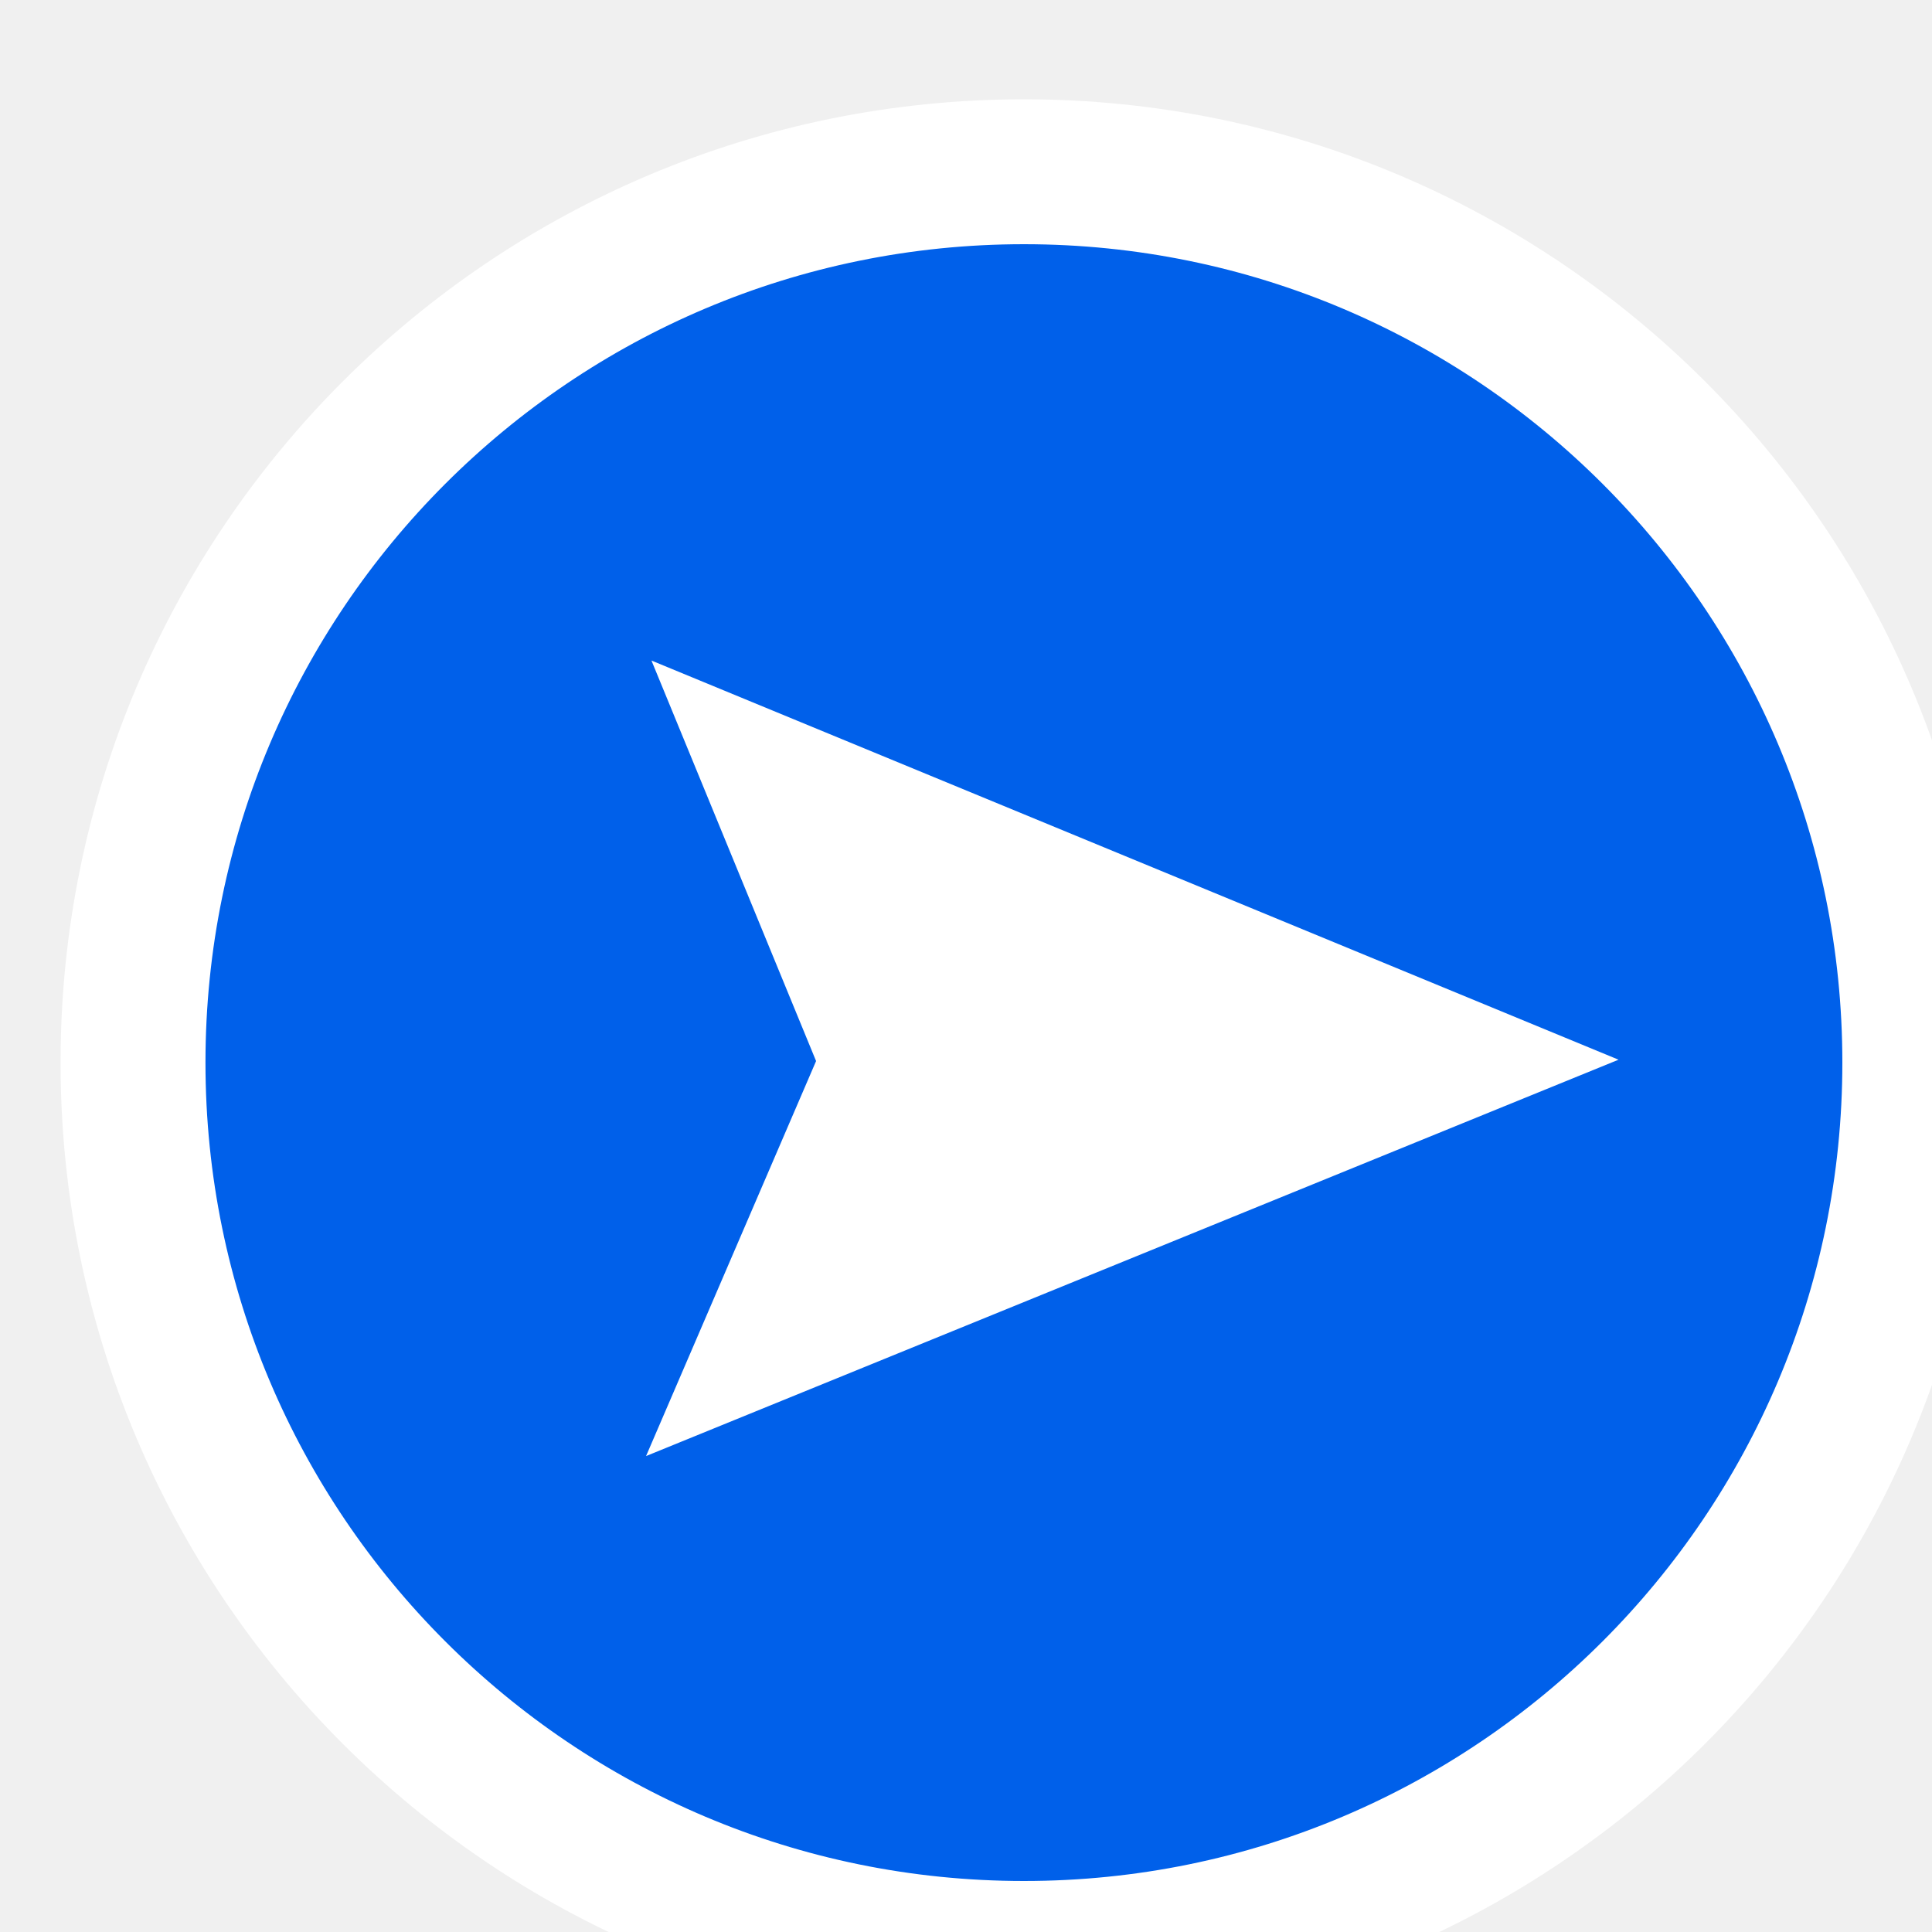
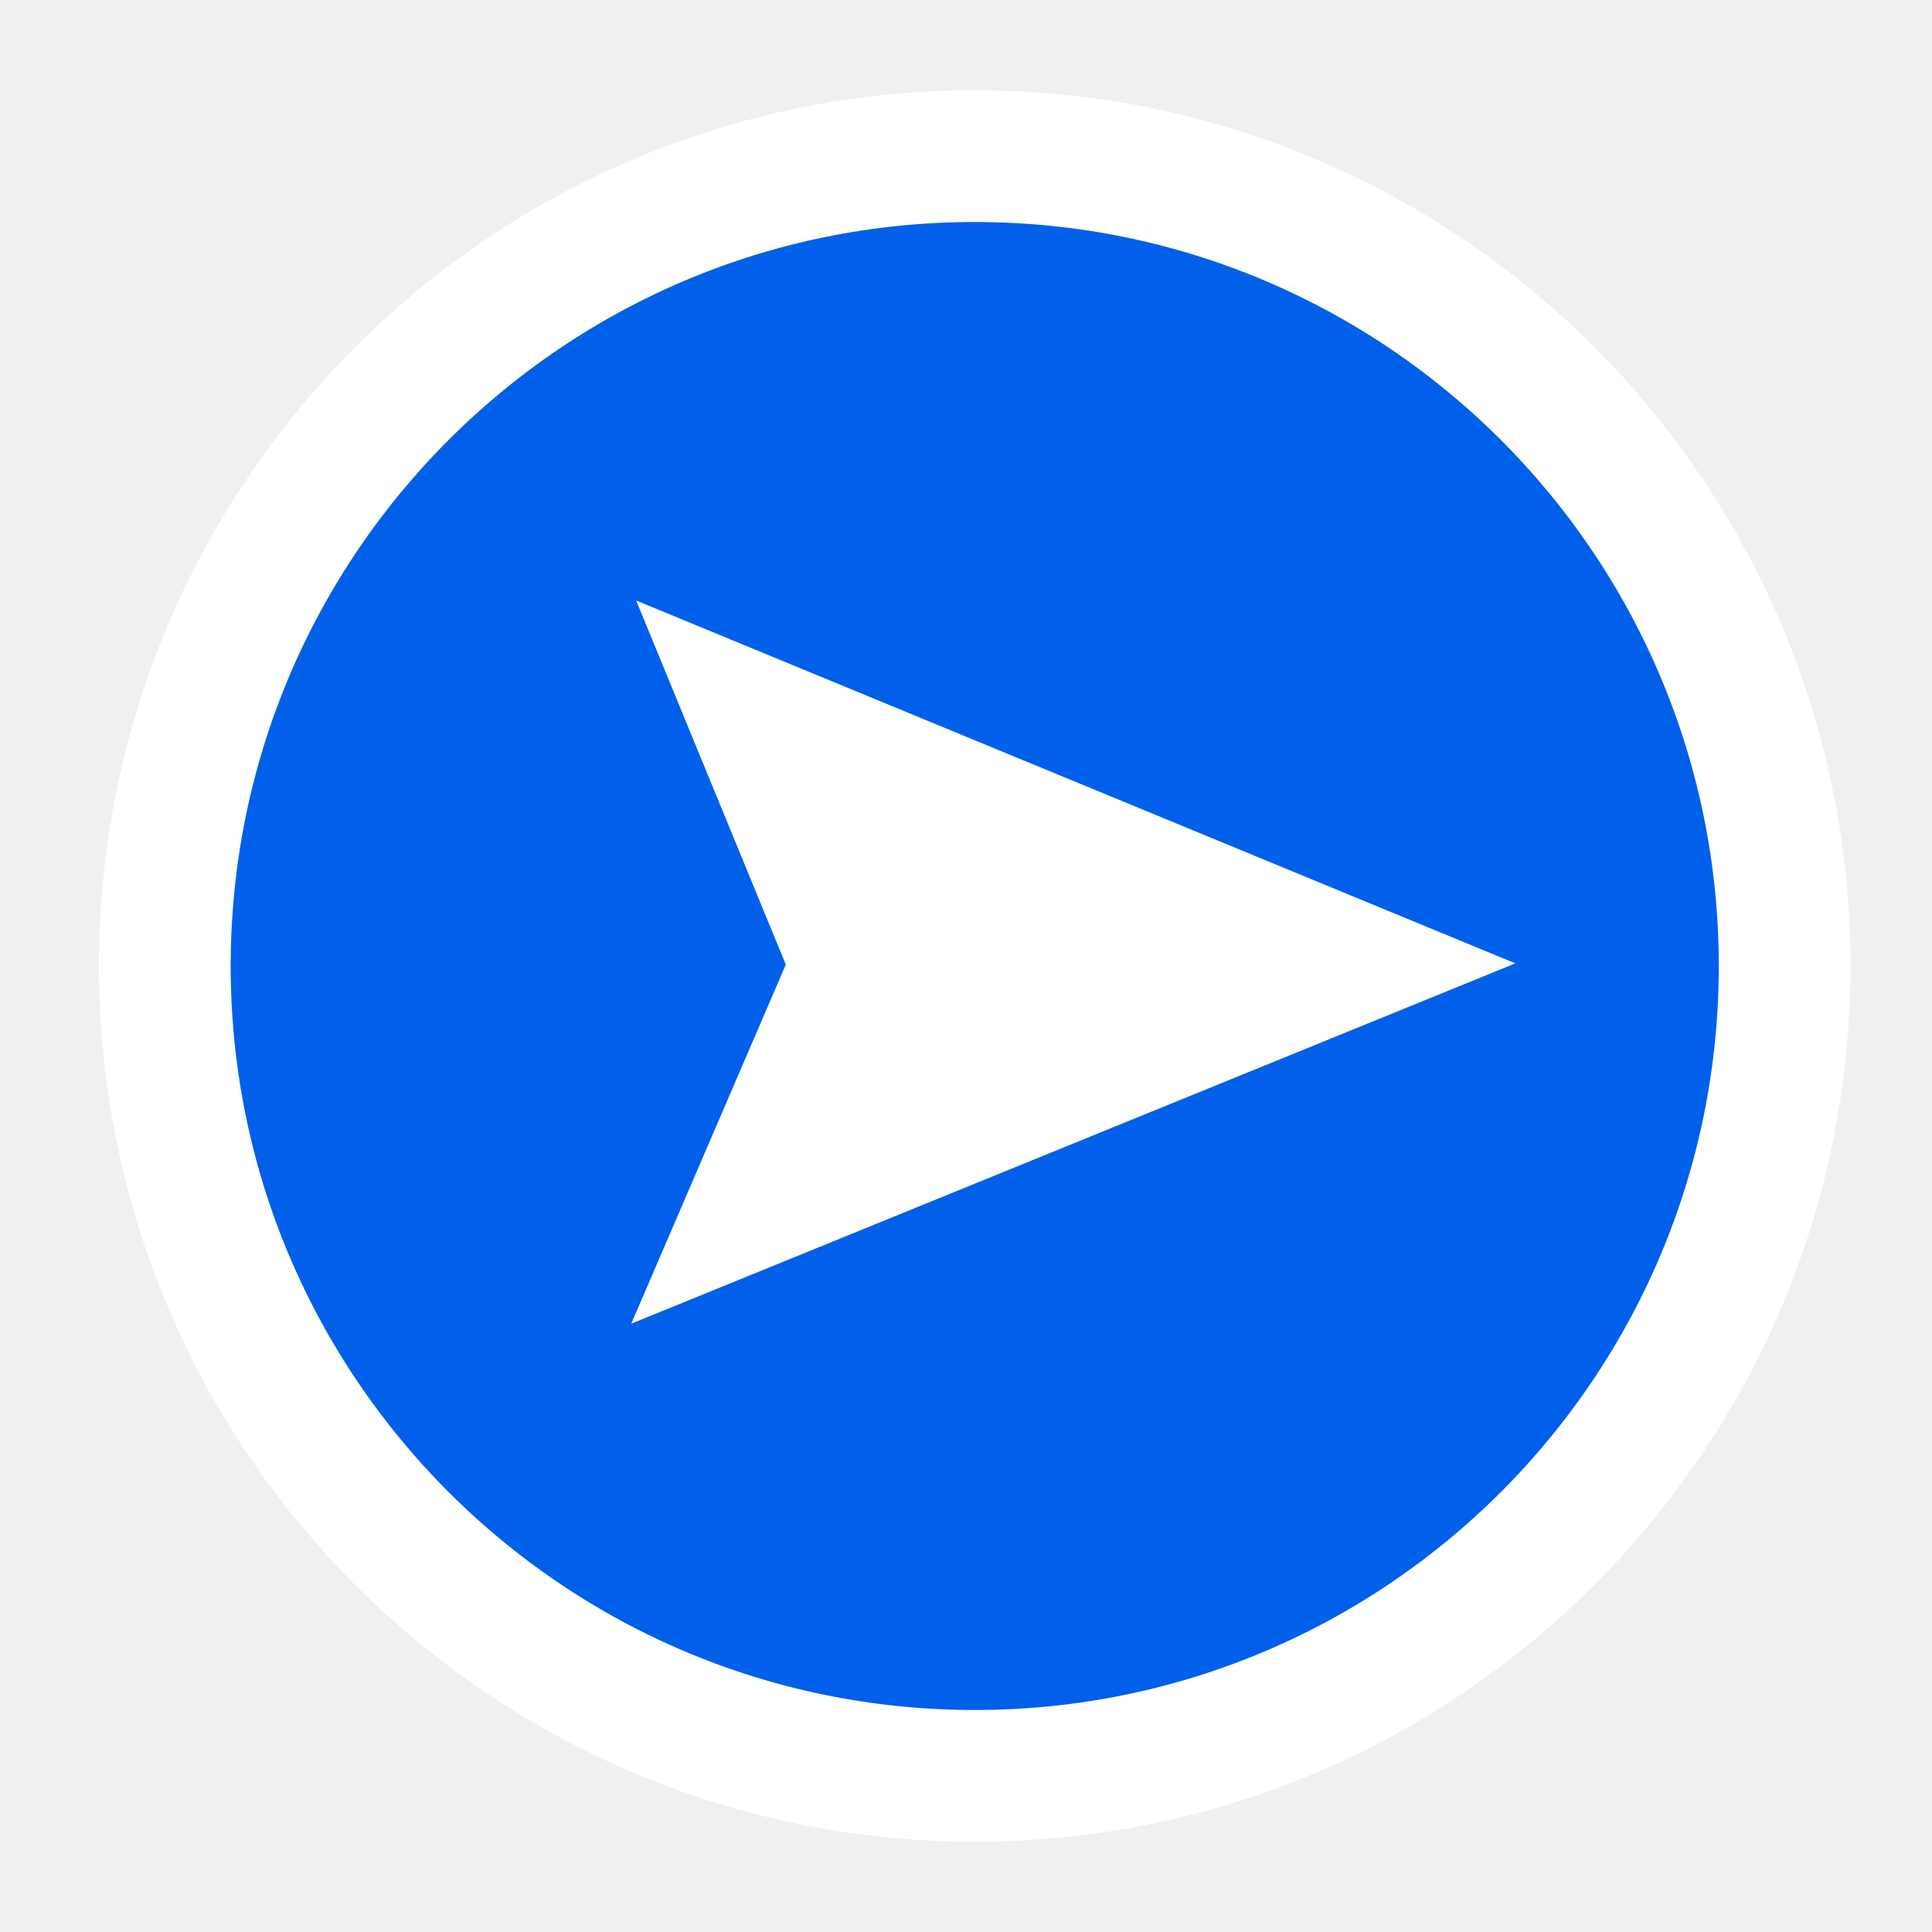
- <svg xmlns="http://www.w3.org/2000/svg" width="20" height="20" viewBox="858 608 20 20" fill="none">
+ <svg xmlns="http://www.w3.org/2000/svg" width="22" height="22" viewBox="857.5 608 22 22" fill="none" style="overflow: visible;">
  <path d="M868.6 609.778C873.693 609.778 877.822 613.907 877.822 619C877.822 624.093 873.693 628.222 868.6 628.222C863.506 628.222 859.377 624.093 859.377 619C859.377 613.907 863.506 609.778 868.6 609.778Z" fill="#0060EA" stroke="white" stroke-width="1.5" />
  <path d="M874.755 618.97L864.744 614.838L866.448 618.984L864.688 623.073L874.755 618.97Z" fill="white" />
</svg>
